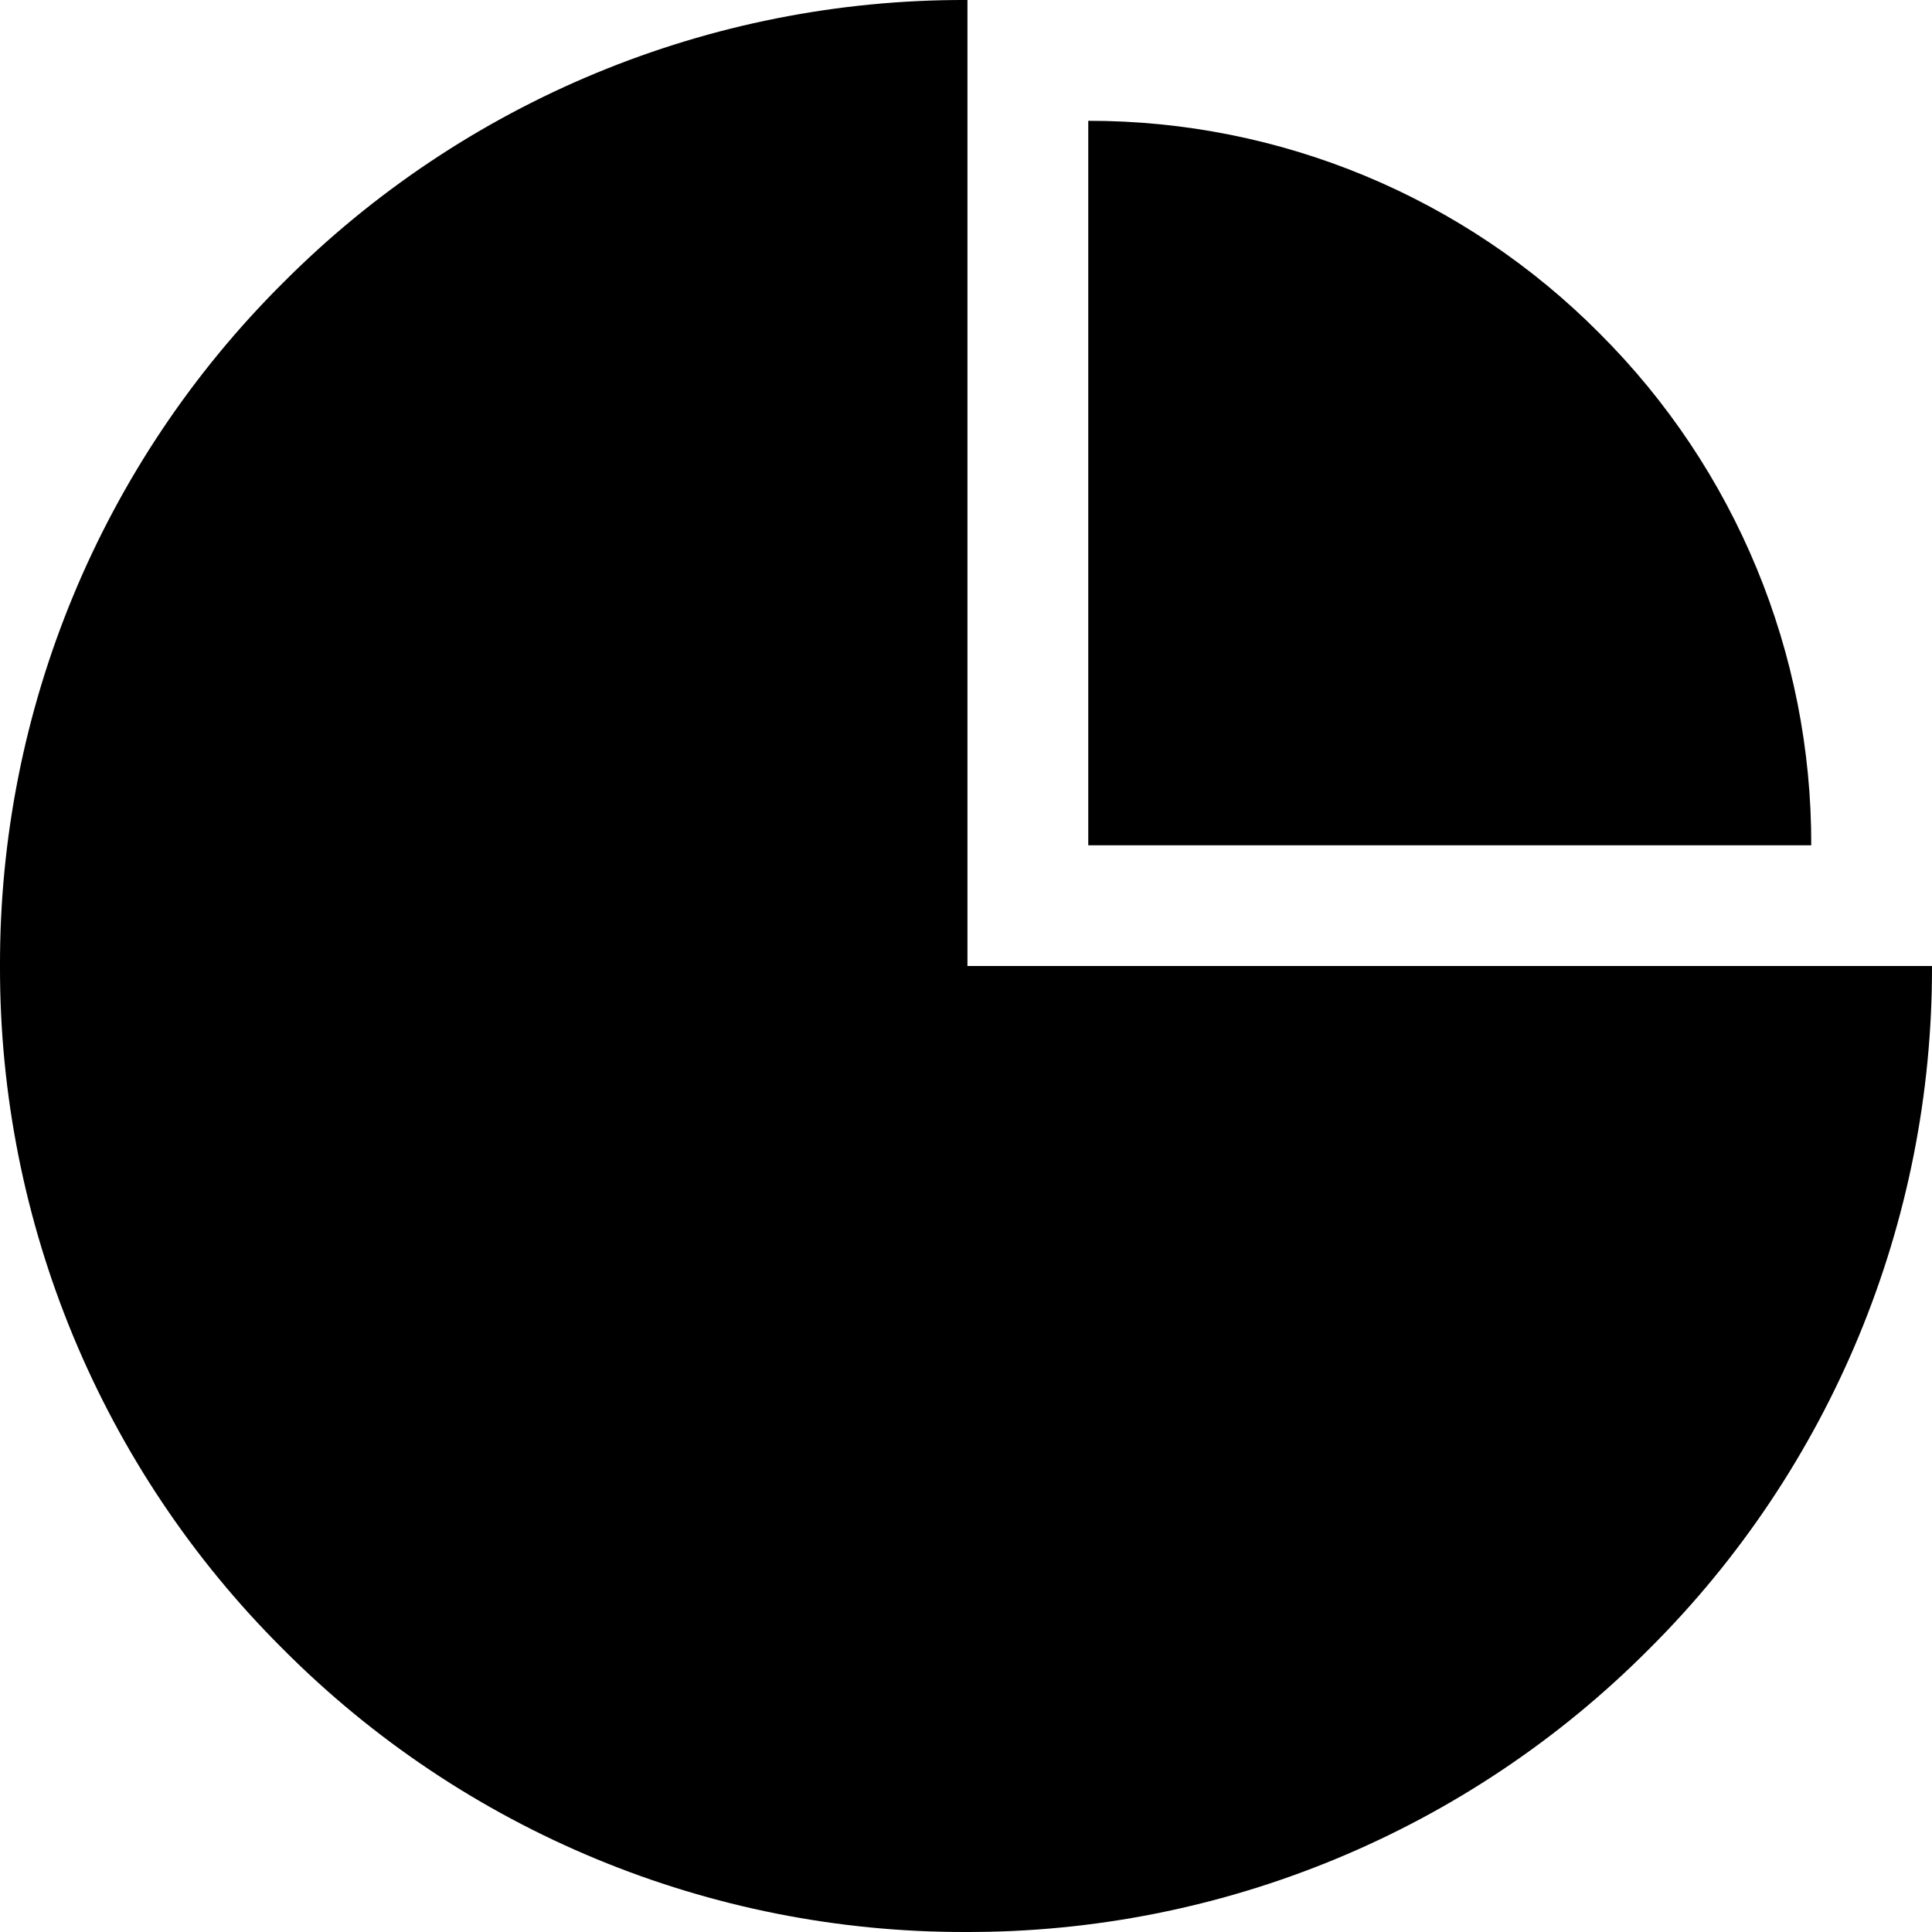
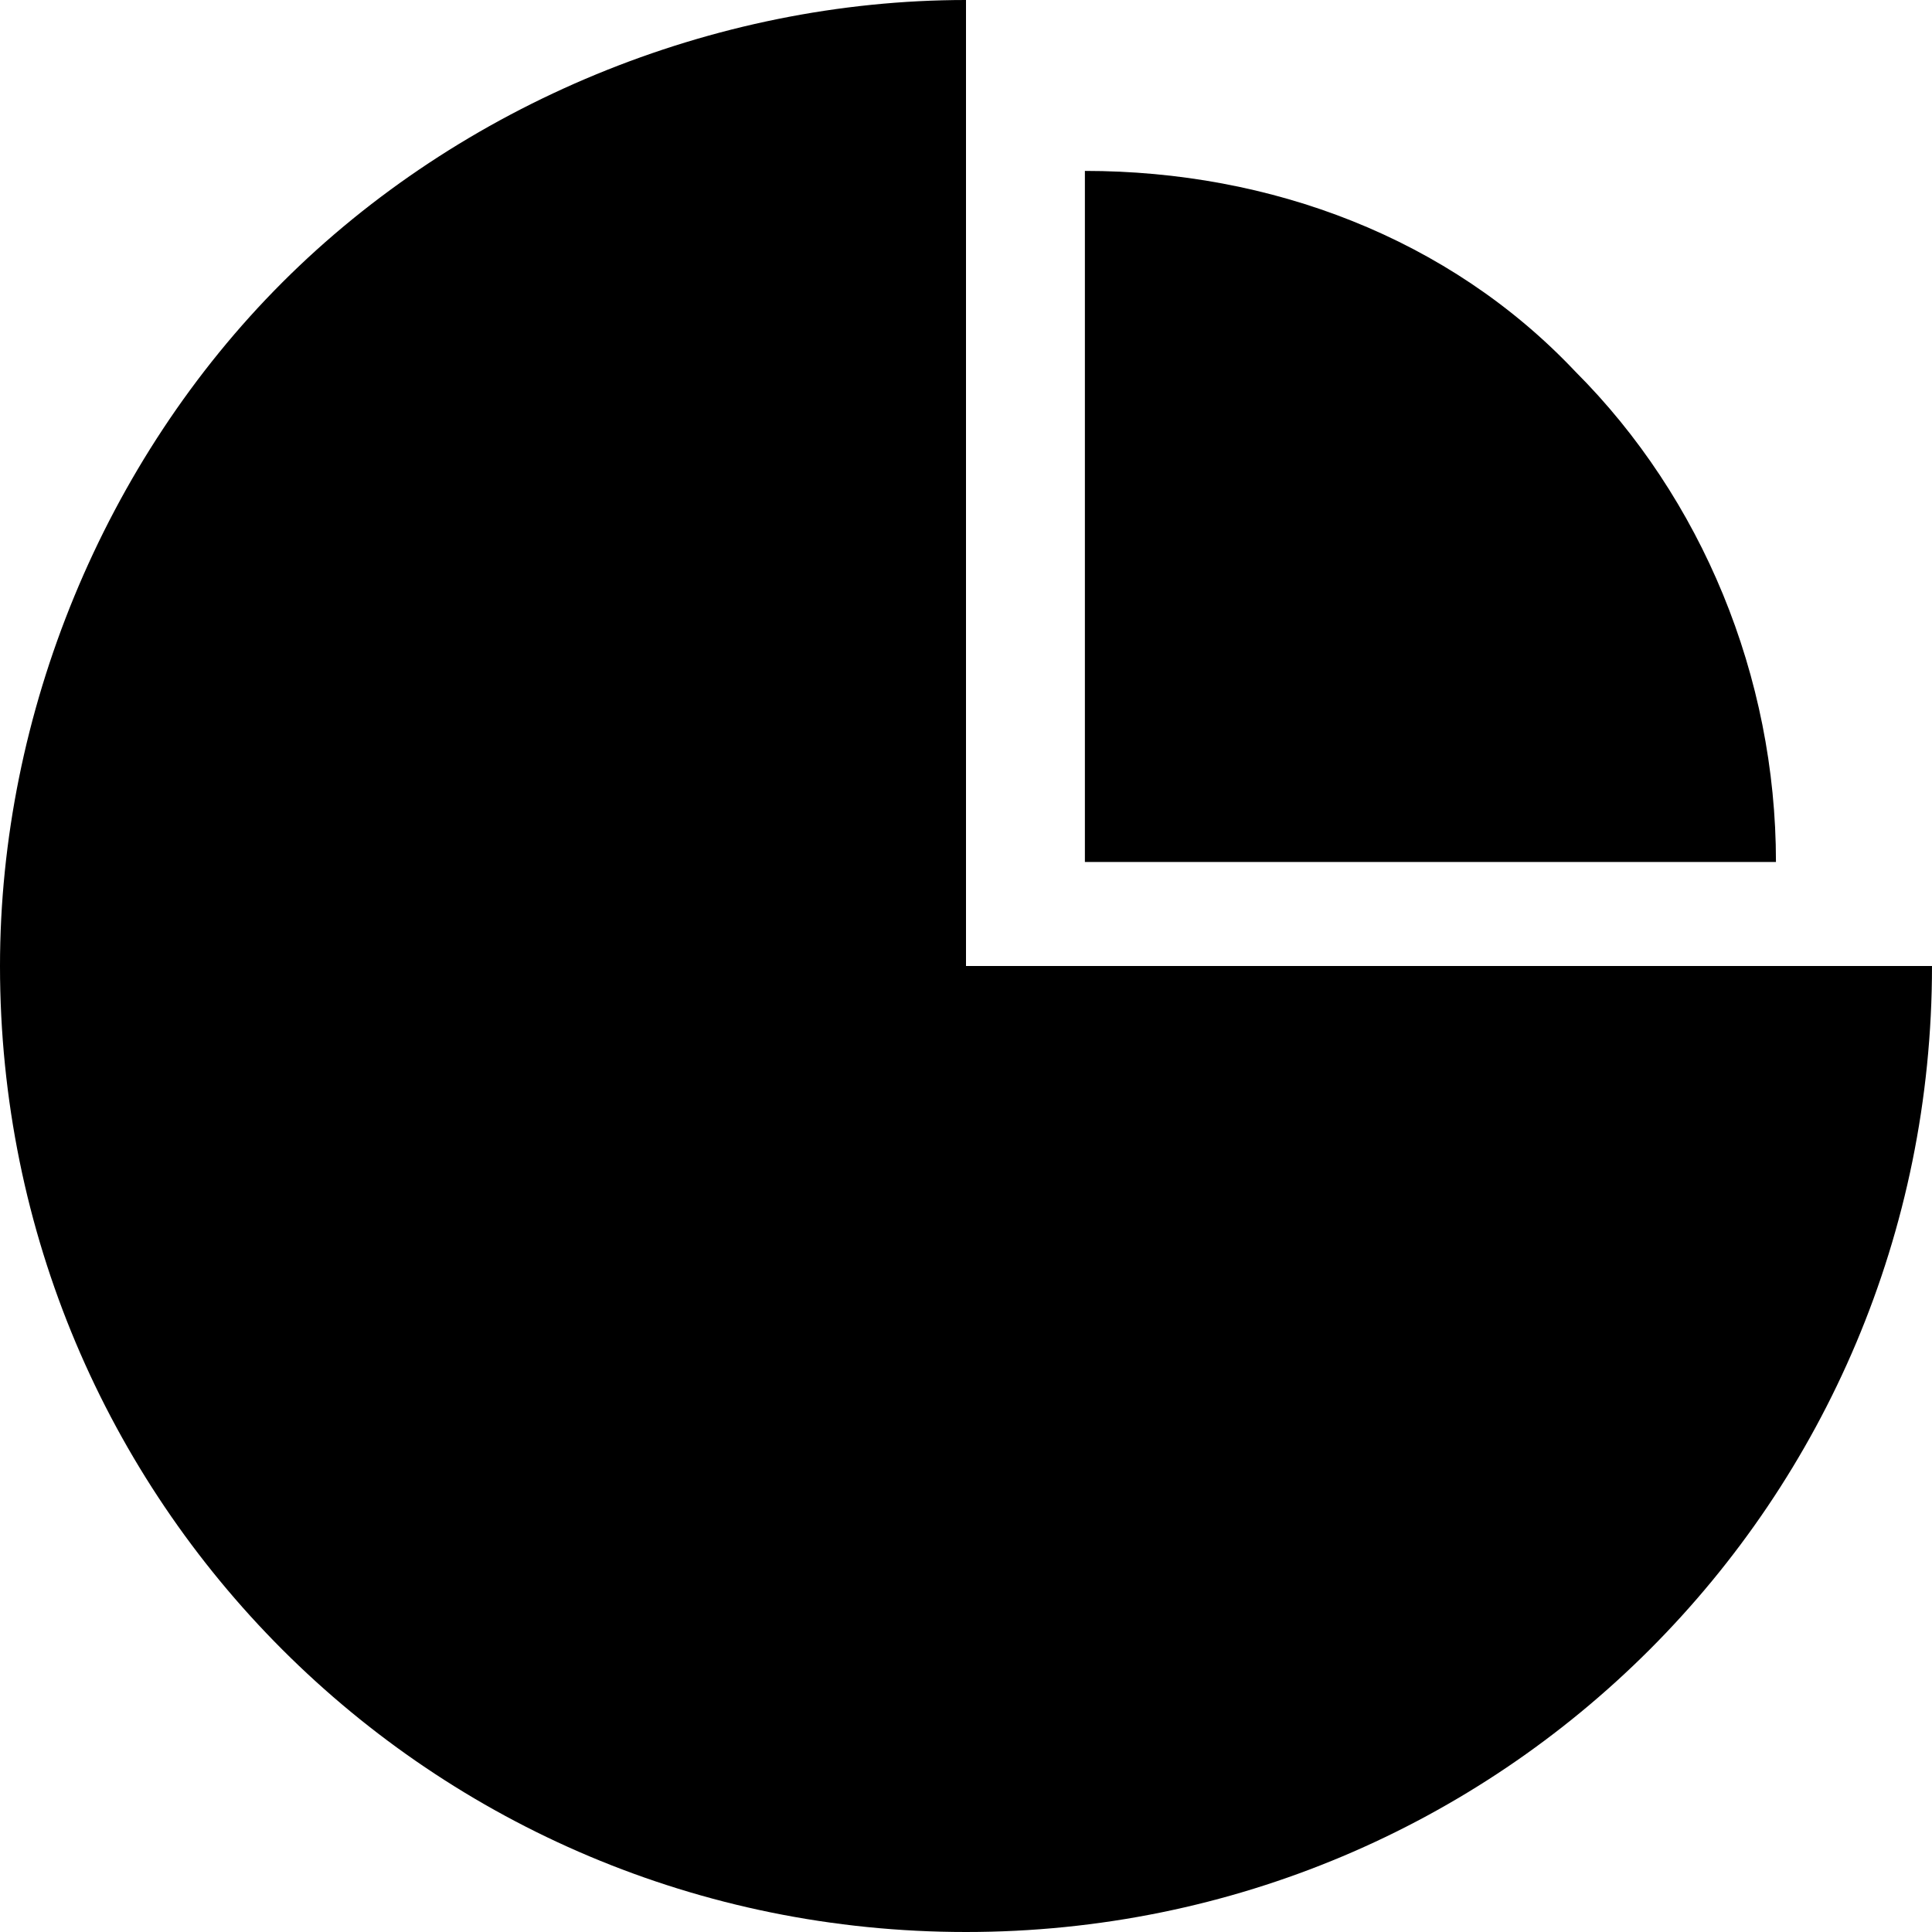
- <svg width="25" height="25" viewBox="0 0 32 32">
-   <g id="Group_1" data-name="Group 1" transform="translate(-43 -419)">
-     <path id="Subtraction_1" data-name="Subtraction 1" class="cls-1" d="M58.561-2449.148H46.586v-12a11.909,11.909,0,0,1,8.468,3.52,11.926,11.926,0,0,1,3.507,8.48Z" transform="translate(14.439 2882.149)" />
-     <path id="Subtraction_2" data-name="Subtraction 2" class="cls-1" d="M16-2427.149a15.9,15.9,0,0,1-11.314-4.687A15.9,15.9,0,0,1,0-2443.149a15.9,15.9,0,0,1,4.686-11.314A15.9,15.9,0,0,1,16-2459.149h.024v16H32a15.9,15.9,0,0,1-4.687,11.314A15.9,15.9,0,0,1,16-2427.149Z" transform="translate(43 2878.149)" />
+ <svg xmlns="http://www.w3.org/2000/svg" version="1.1" id="Layer_1" x="0px" y="0px" viewBox="0 0 26 26" style="enable-background:new 0 0 26 26;" xml:space="preserve">
+   <style type="text/css">
+ 	.st0{fill:#FF5D5D;}
+ </style>
+   <g>
+     <path d="M23.9,11.6c0-2.5-1-4.9-2.7-6.6c-1.7-1.8-4.1-2.7-6.6-2.7v9.3L23.9,11.6L23.9,11.6z" />
+     <path d="M13,13V0h0C9.6,0,6.2,1.4,3.8,3.8C1.4,6.2,0,9.6,0,13c0,7.2,5.8,13,13,13c7.2,0,13-5.8,13-13H13z" />
  </g>
</svg>
